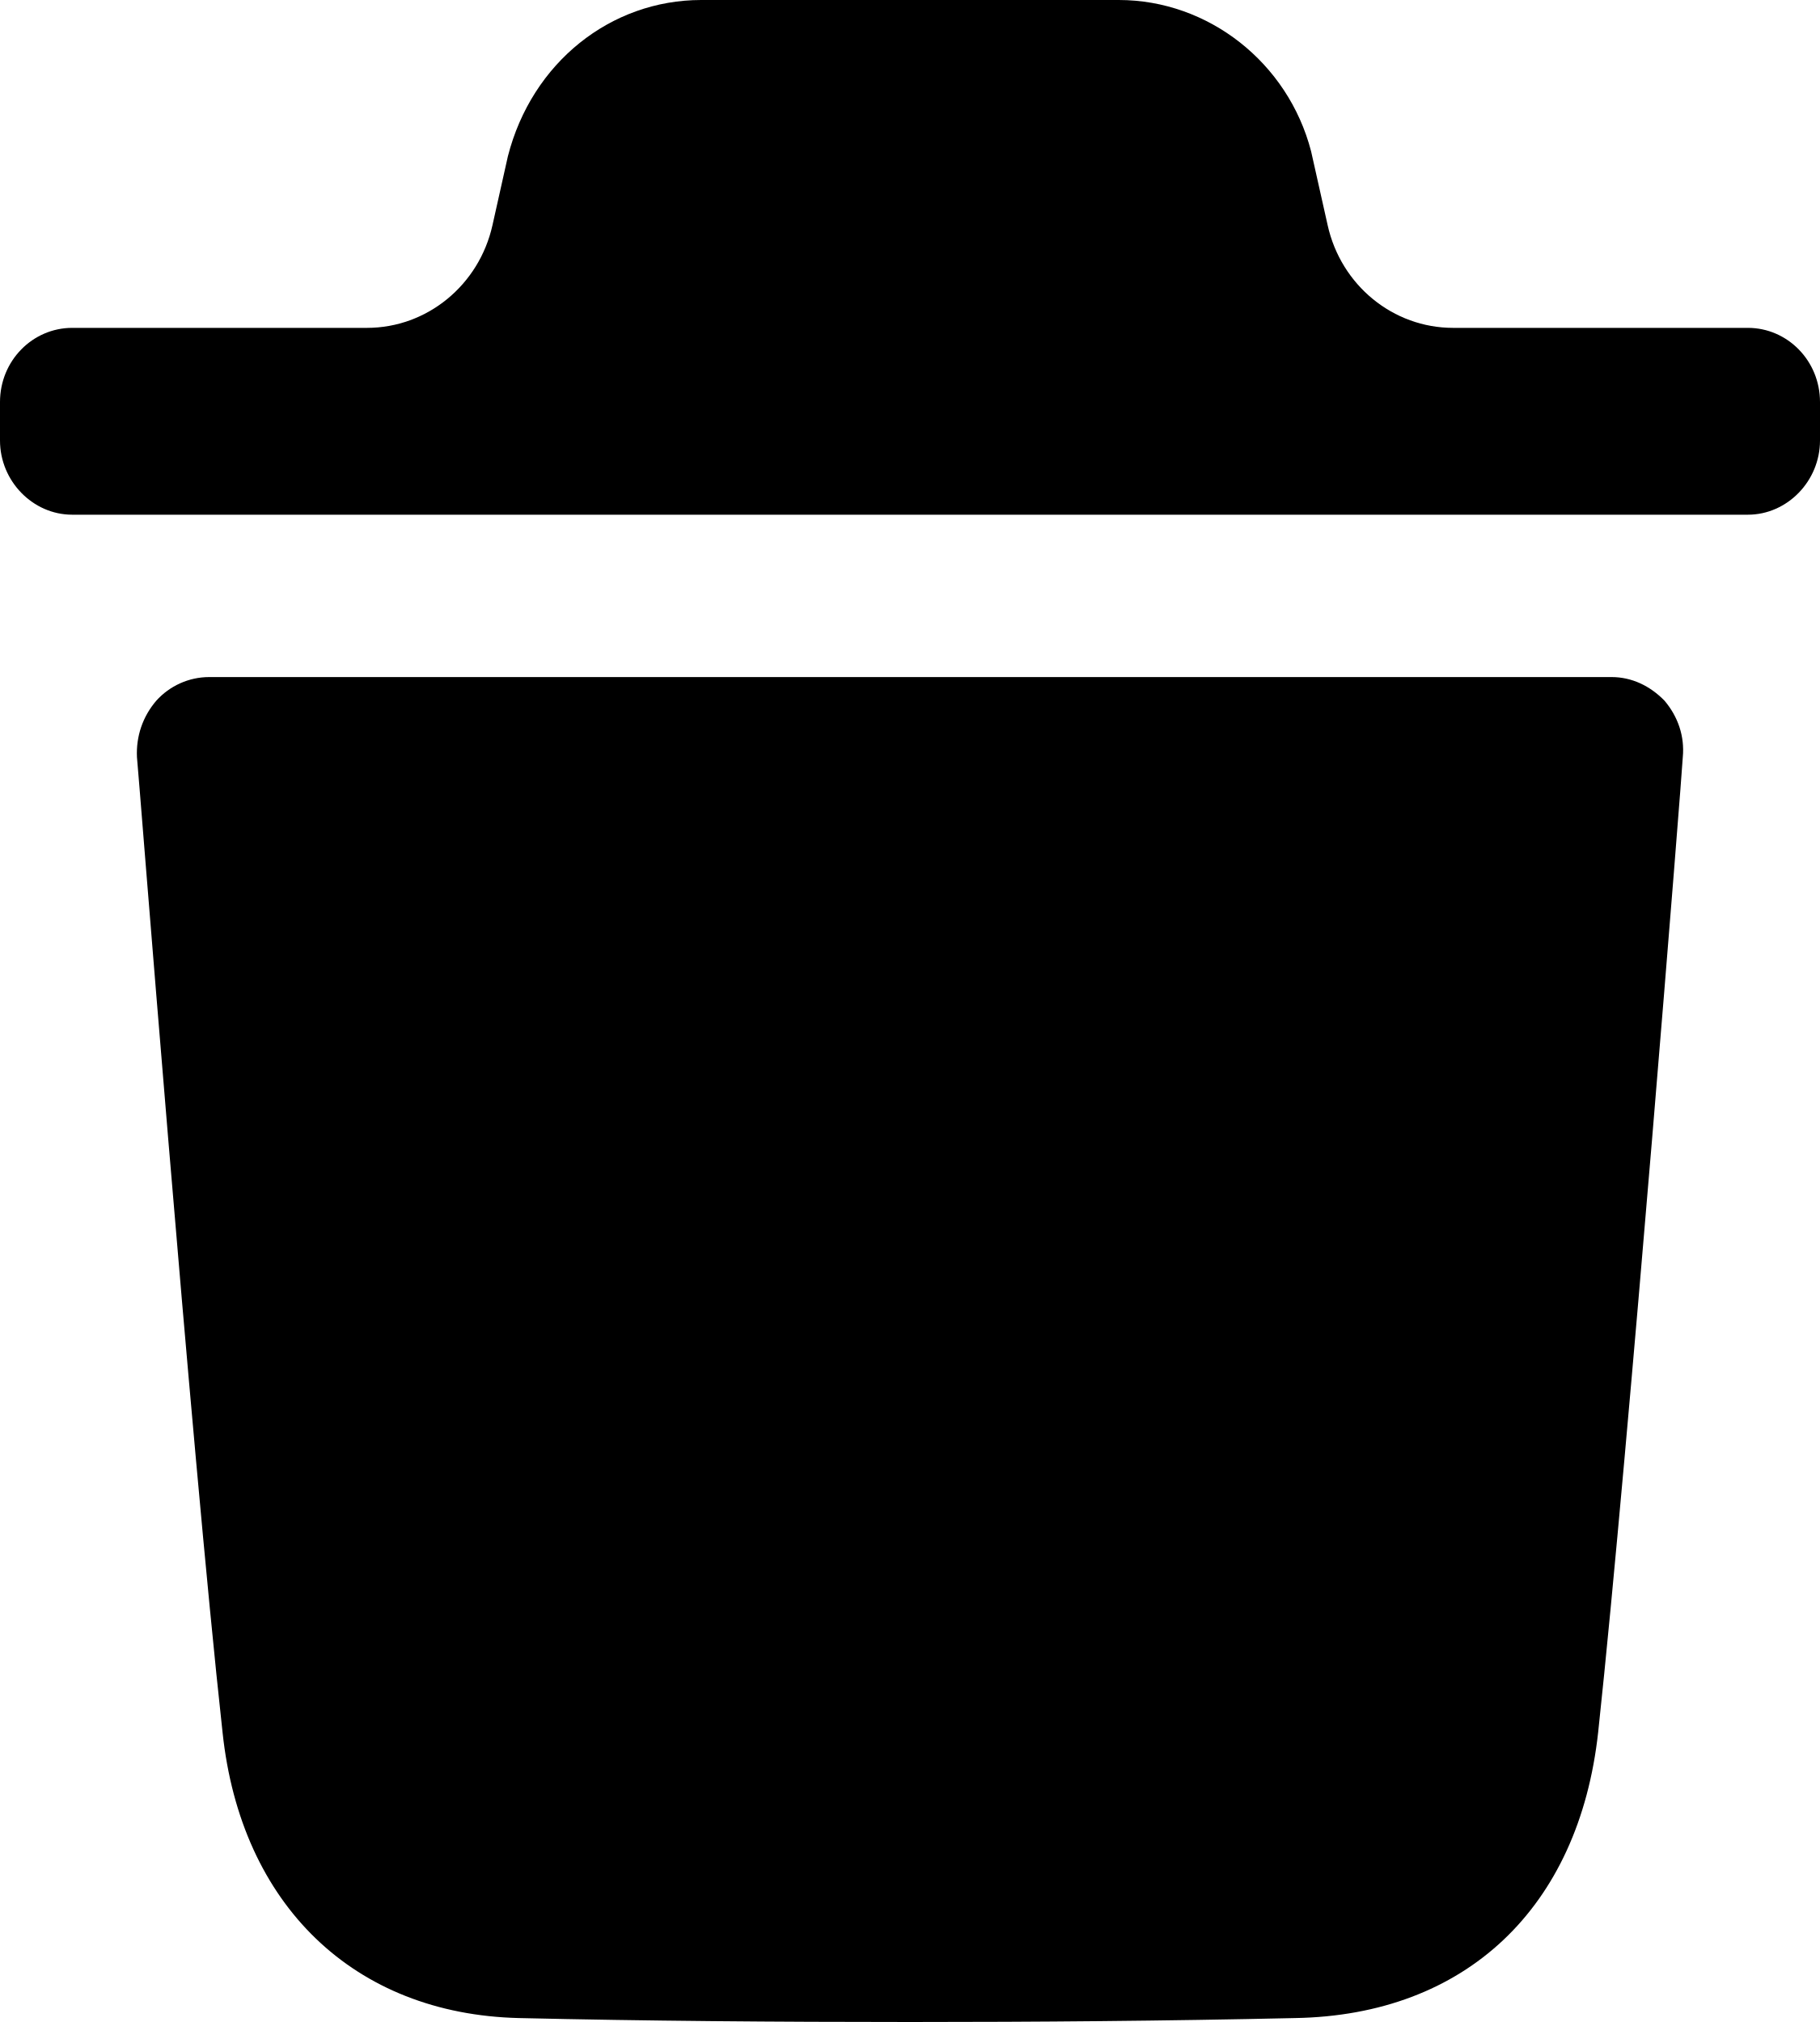
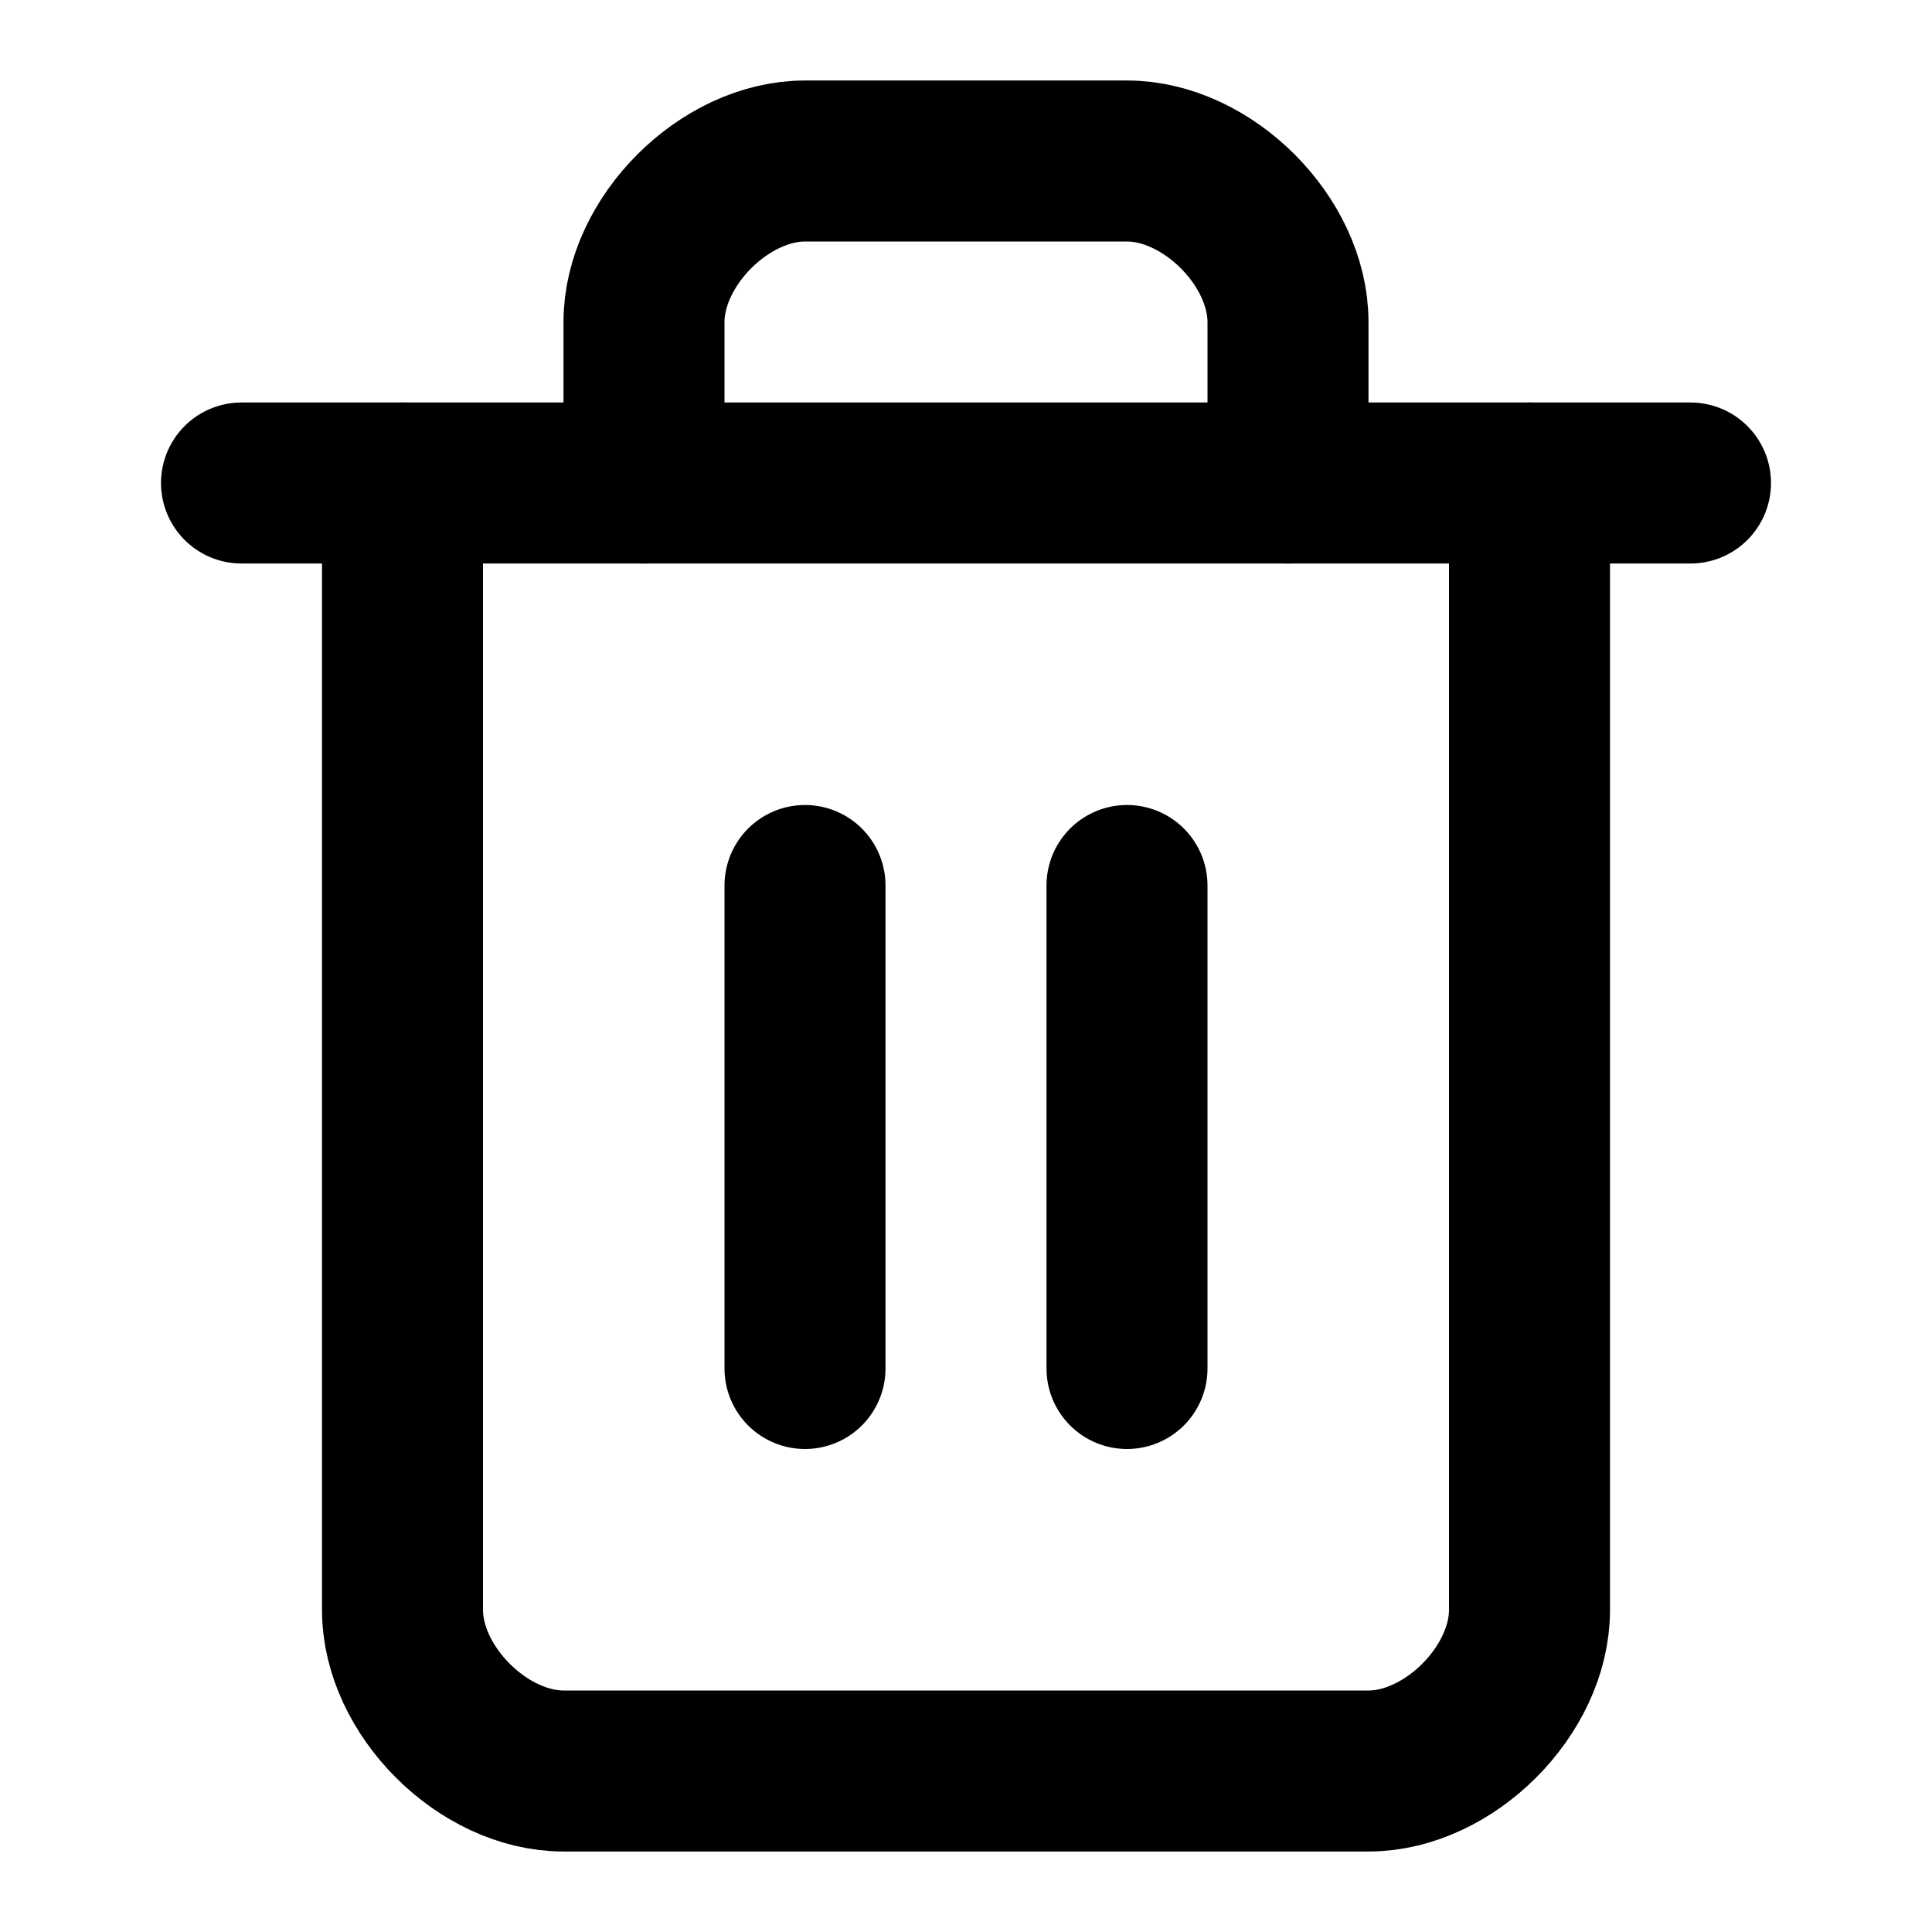
- <svg xmlns="http://www.w3.org/2000/svg" width="36" height="40" viewBox="0 0 36 40" fill="none">
-   <path d="M31.878 13.394C32.277 13.394 32.639 13.568 32.925 13.862C33.191 14.176 33.325 14.566 33.286 14.978C33.286 15.114 32.221 28.594 31.612 34.268C31.23 37.75 28.986 39.864 25.619 39.922C23.03 39.98 20.499 40 18.008 40C15.362 40 12.775 39.98 10.264 39.922C7.01 39.844 4.763 37.692 4.402 34.268C3.775 28.574 2.729 15.114 2.709 14.978C2.69 14.566 2.822 14.176 3.091 13.862C3.355 13.568 3.736 13.394 4.137 13.394H31.878ZM22.13 0C23.898 0 25.477 1.234 25.934 2.994L26.261 4.454C26.525 5.644 27.556 6.486 28.743 6.486H34.574C35.352 6.486 36 7.132 36 7.954V8.714C36 9.516 35.352 10.182 34.574 10.182H1.428C0.648 10.182 0 9.516 0 8.714V7.954C0 7.132 0.648 6.486 1.428 6.486H7.259C8.444 6.486 9.475 5.644 9.741 4.456L10.046 3.092C10.521 1.234 12.083 0 13.87 0H22.13Z" fill="black" />
+ <svg xmlns="http://www.w3.org/2000/svg" width="24" height="24" viewBox="0 0 24 24" fill="none" stroke="currentColor" stroke-width="2" stroke-linecap="round" stroke-linejoin="round" class="lucide lucide-trash-2">
+   <path d="M3 6h18" />
+   <path d="M19 6v14c0 1-1 2-2 2H7c-1 0-2-1-2-2V6" />
+   <path d="M8 6V4c0-1 1-2 2-2h4c1 0 2 1 2 2v2" />
+   <line x1="10" x2="10" y1="11" y2="17" />
+   <line x1="14" x2="14" y1="11" y2="17" />
</svg>
